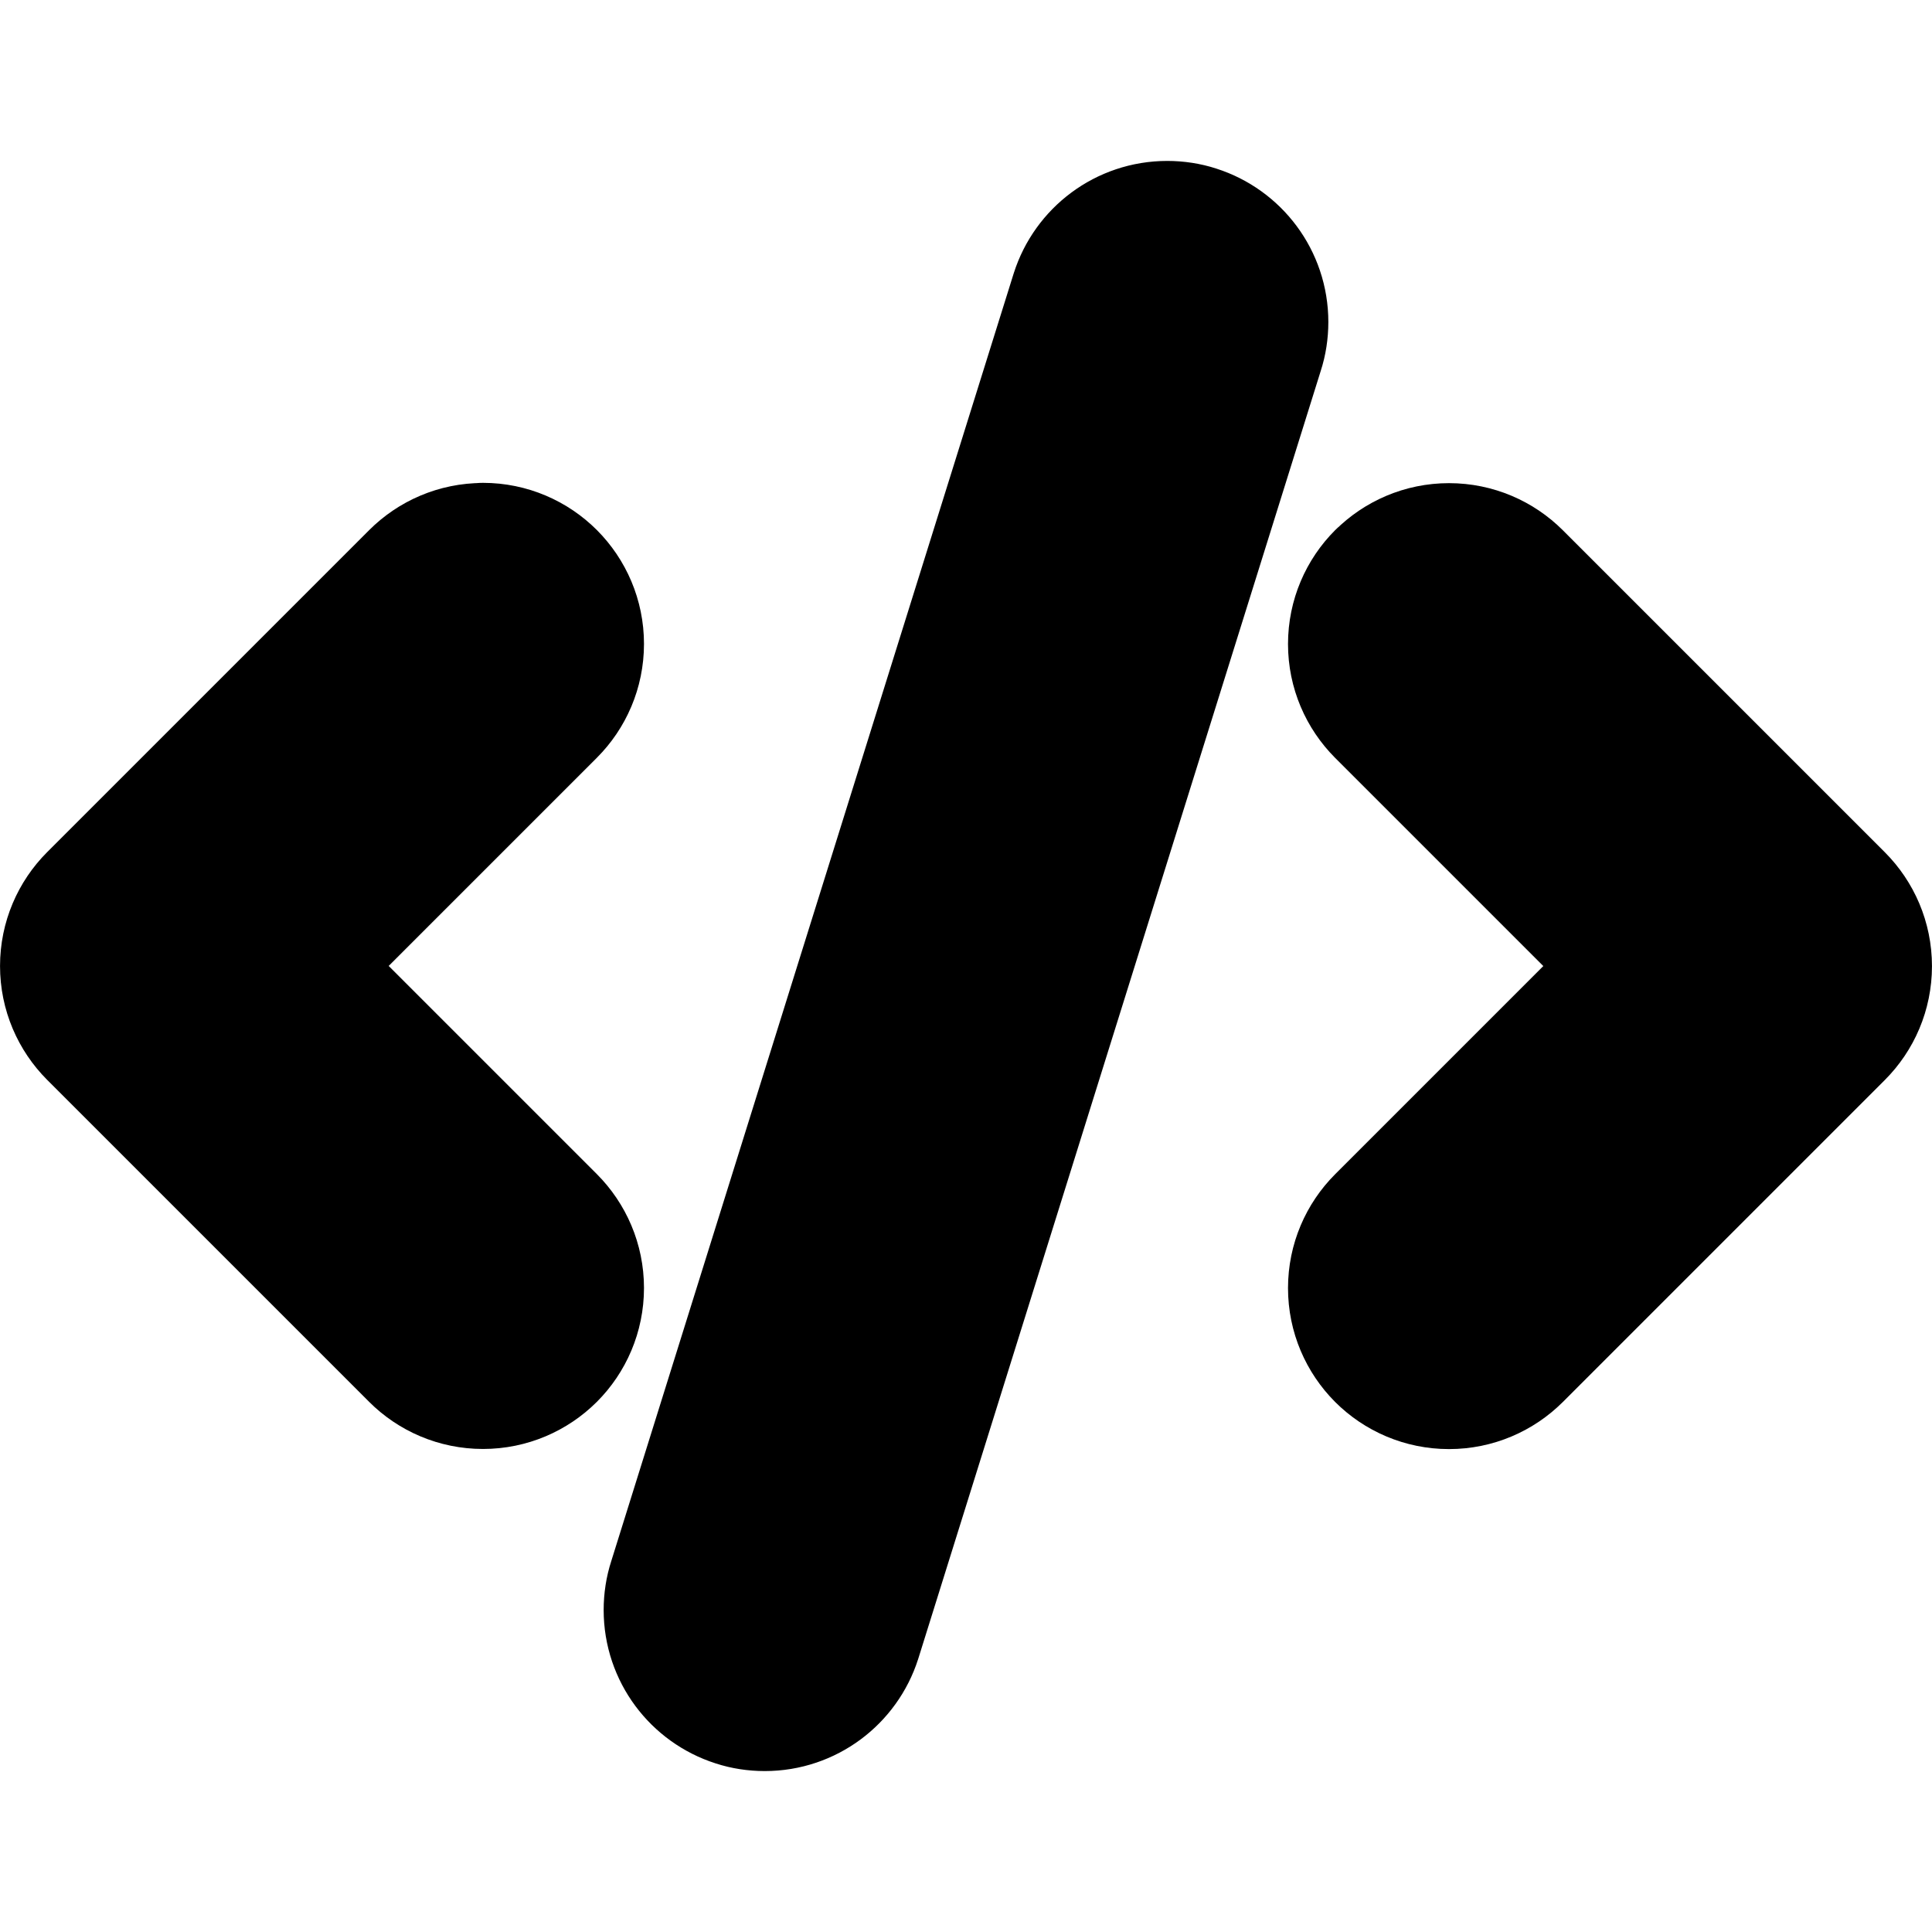
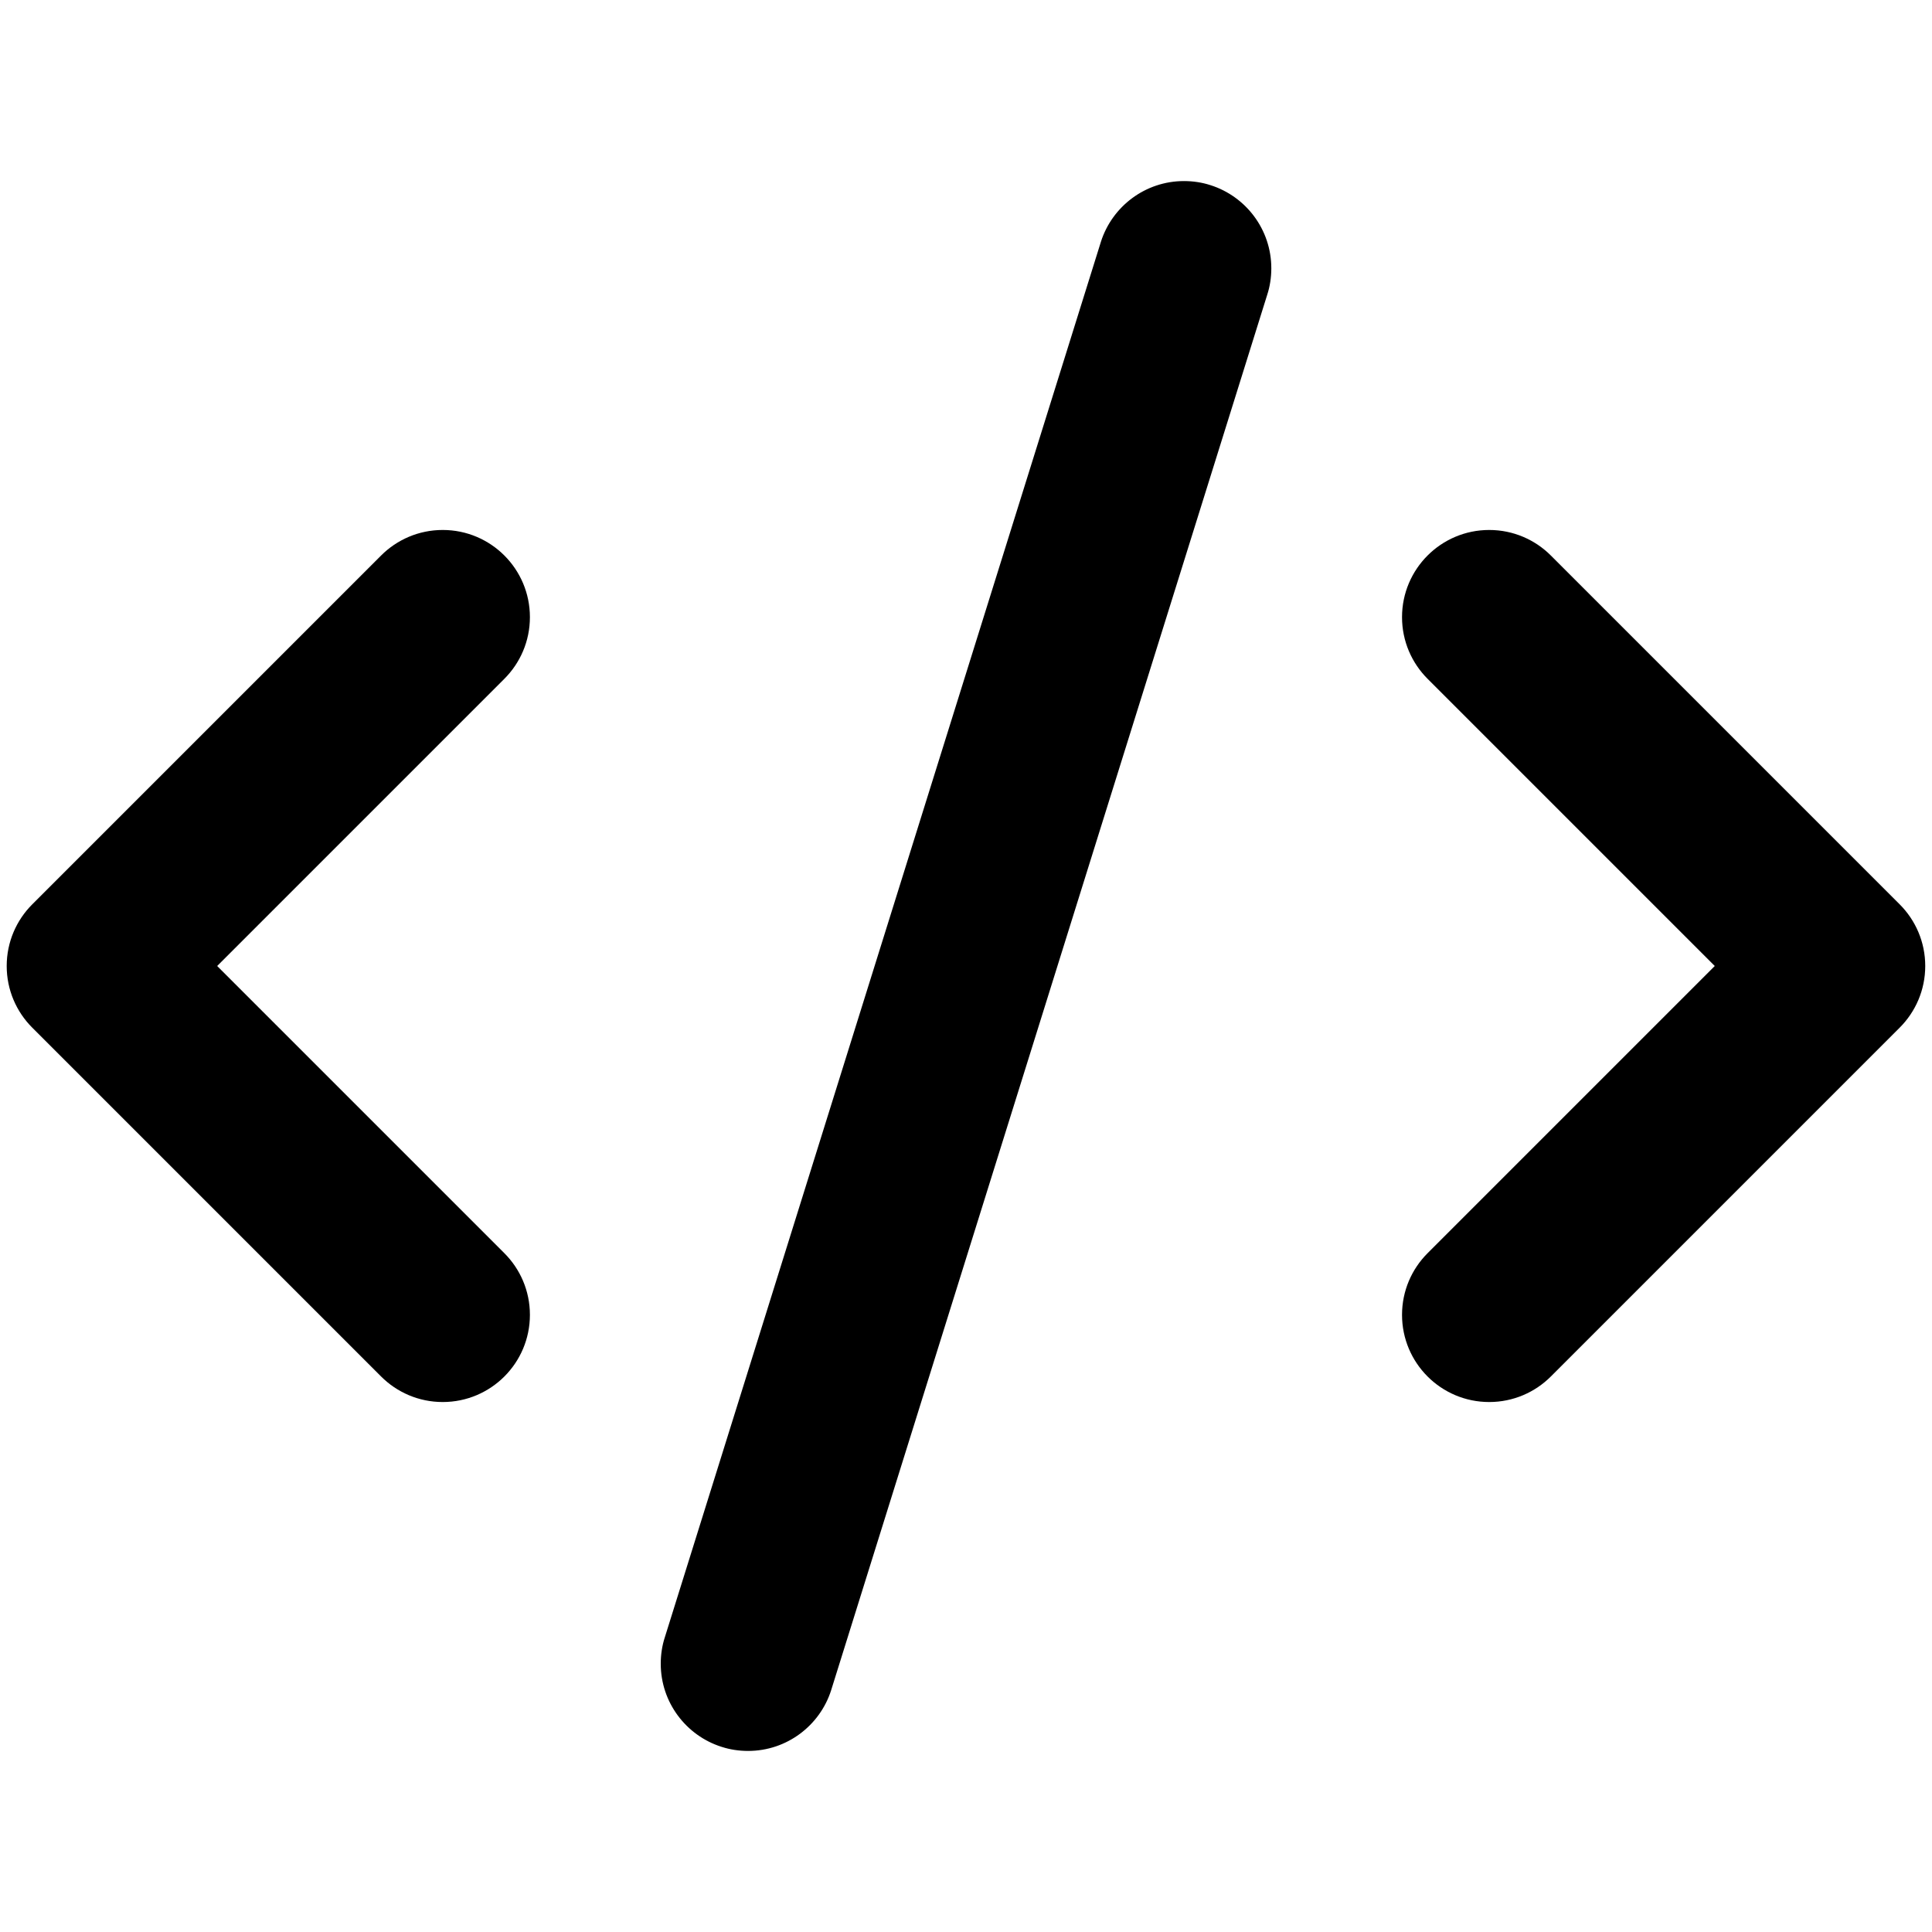
<svg xmlns="http://www.w3.org/2000/svg" version="1.1" width="32" height="32" viewBox="0 0 32 32">
-   <path stroke-linejoin="round" stroke-linecap="round" stroke-miterlimit="4" stroke-width="2.667" stroke="#000" fill="#000" d="M23.057 9.724c-0.241 0.241-0.39 0.575-0.39 0.943s0.149 0.701 0.39 0.943l4.391 4.391-4.391 4.391c-0.241 0.241-0.39 0.575-0.39 0.943s0.149 0.701 0.39 0.943v0c0.241 0.241 0.575 0.39 0.943 0.39s0.701-0.149 0.943-0.39l5.333-5.333c0.241-0.241 0.39-0.575 0.39-0.943s-0.149-0.701-0.39-0.943l-5.333-5.333c-0.241-0.241-0.575-0.39-0.943-0.39s-0.701 0.149-0.943 0.39v0z" />
-   <path stroke-linejoin="round" stroke-linecap="round" stroke-miterlimit="4" stroke-width="2.667" stroke="#000" fill="#000" d="M8 9.333c-0.368 0-0.701 0.149-0.943 0.391l-5.333 5.333c-0.241 0.241-0.39 0.575-0.39 0.943s0.149 0.701 0.39 0.943l5.333 5.333c0.241 0.241 0.575 0.39 0.943 0.39s0.701-0.149 0.943-0.39v0c0.241-0.241 0.39-0.575 0.39-0.943s-0.149-0.701-0.39-0.943l-4.391-4.391 4.391-4.391c0.241-0.241 0.39-0.575 0.39-0.943s-0.149-0.701-0.39-0.943v0c-0.241-0.241-0.575-0.391-0.943-0.391v0z" />
-   <path stroke-linejoin="round" stroke-linecap="round" stroke-miterlimit="4" stroke-width="2.667" stroke="#000" fill="#000" d="M19.732 4.060c-0.119-0.039-0.257-0.061-0.399-0.061-0.595 0-1.098 0.389-1.27 0.927l-0.003 0.009-6.667 21.333c-0.039 0.119-0.061 0.257-0.061 0.399 0 0.595 0.389 1.098 0.927 1.27l0.009 0.003c0.119 0.039 0.257 0.061 0.399 0.061 0.595 0 1.098-0.389 1.27-0.927l0.003-0.009 6.667-21.333c0.039-0.119 0.061-0.257 0.061-0.399 0-0.595-0.389-1.098-0.927-1.27l-0.009-0.003z" />
+   <path d="M23.645 9.201c-0.261 0.261-0.423 0.622-0.423 1.021s0.162 0.76 0.423 1.021l4.757 4.757-4.757 4.757c-0.261 0.261-0.423 0.622-0.423 1.021s0.162 0.76 0.423 1.021v0c0.261 0.261 0.622 0.423 1.021 0.423s0.76-0.162 1.021-0.423l5.778-5.778c0.261-0.261 0.423-0.622 0.423-1.021s-0.162-0.76-0.423-1.021l-5.778-5.778c-0.261-0.261-0.622-0.423-1.021-0.423s-0.76 0.162-1.021 0.423v0z" />
+   <path d="M7.333 8.778c-0.399 0-0.76 0.162-1.021 0.423l-5.778 5.778c-0.261 0.261-0.423 0.622-0.423 1.021s0.162 0.76 0.423 1.021l5.778 5.778c0.261 0.261 0.622 0.423 1.021 0.423s0.76-0.162 1.021-0.423v0c0.261-0.261 0.423-0.622 0.423-1.021s-0.162-0.76-0.423-1.021l-4.757-4.757 4.757-4.757c0.261-0.261 0.423-0.622 0.423-1.021s-0.162-0.76-0.423-1.021v0c-0.261-0.261-0.622-0.423-1.021-0.423v0z" />
+   <path d="M20.043 3.065c-0.129-0.042-0.278-0.066-0.432-0.066-0.644 0-1.19 0.422-1.376 1.004l-0.003 0.010-7.222 23.111c-0.042 0.129-0.066 0.278-0.066 0.432 0 0.644 0.422 1.19 1.004 1.376l0.010 0.003c0.129 0.042 0.278 0.066 0.432 0.066 0.644 0 1.19-0.422 1.376-1.004l0.003-0.010 7.222-23.111c0.042-0.129 0.066-0.278 0.066-0.432 0-0.644-0.422-1.19-1.004-1.376l-0.010-0.003z" />
</svg>
